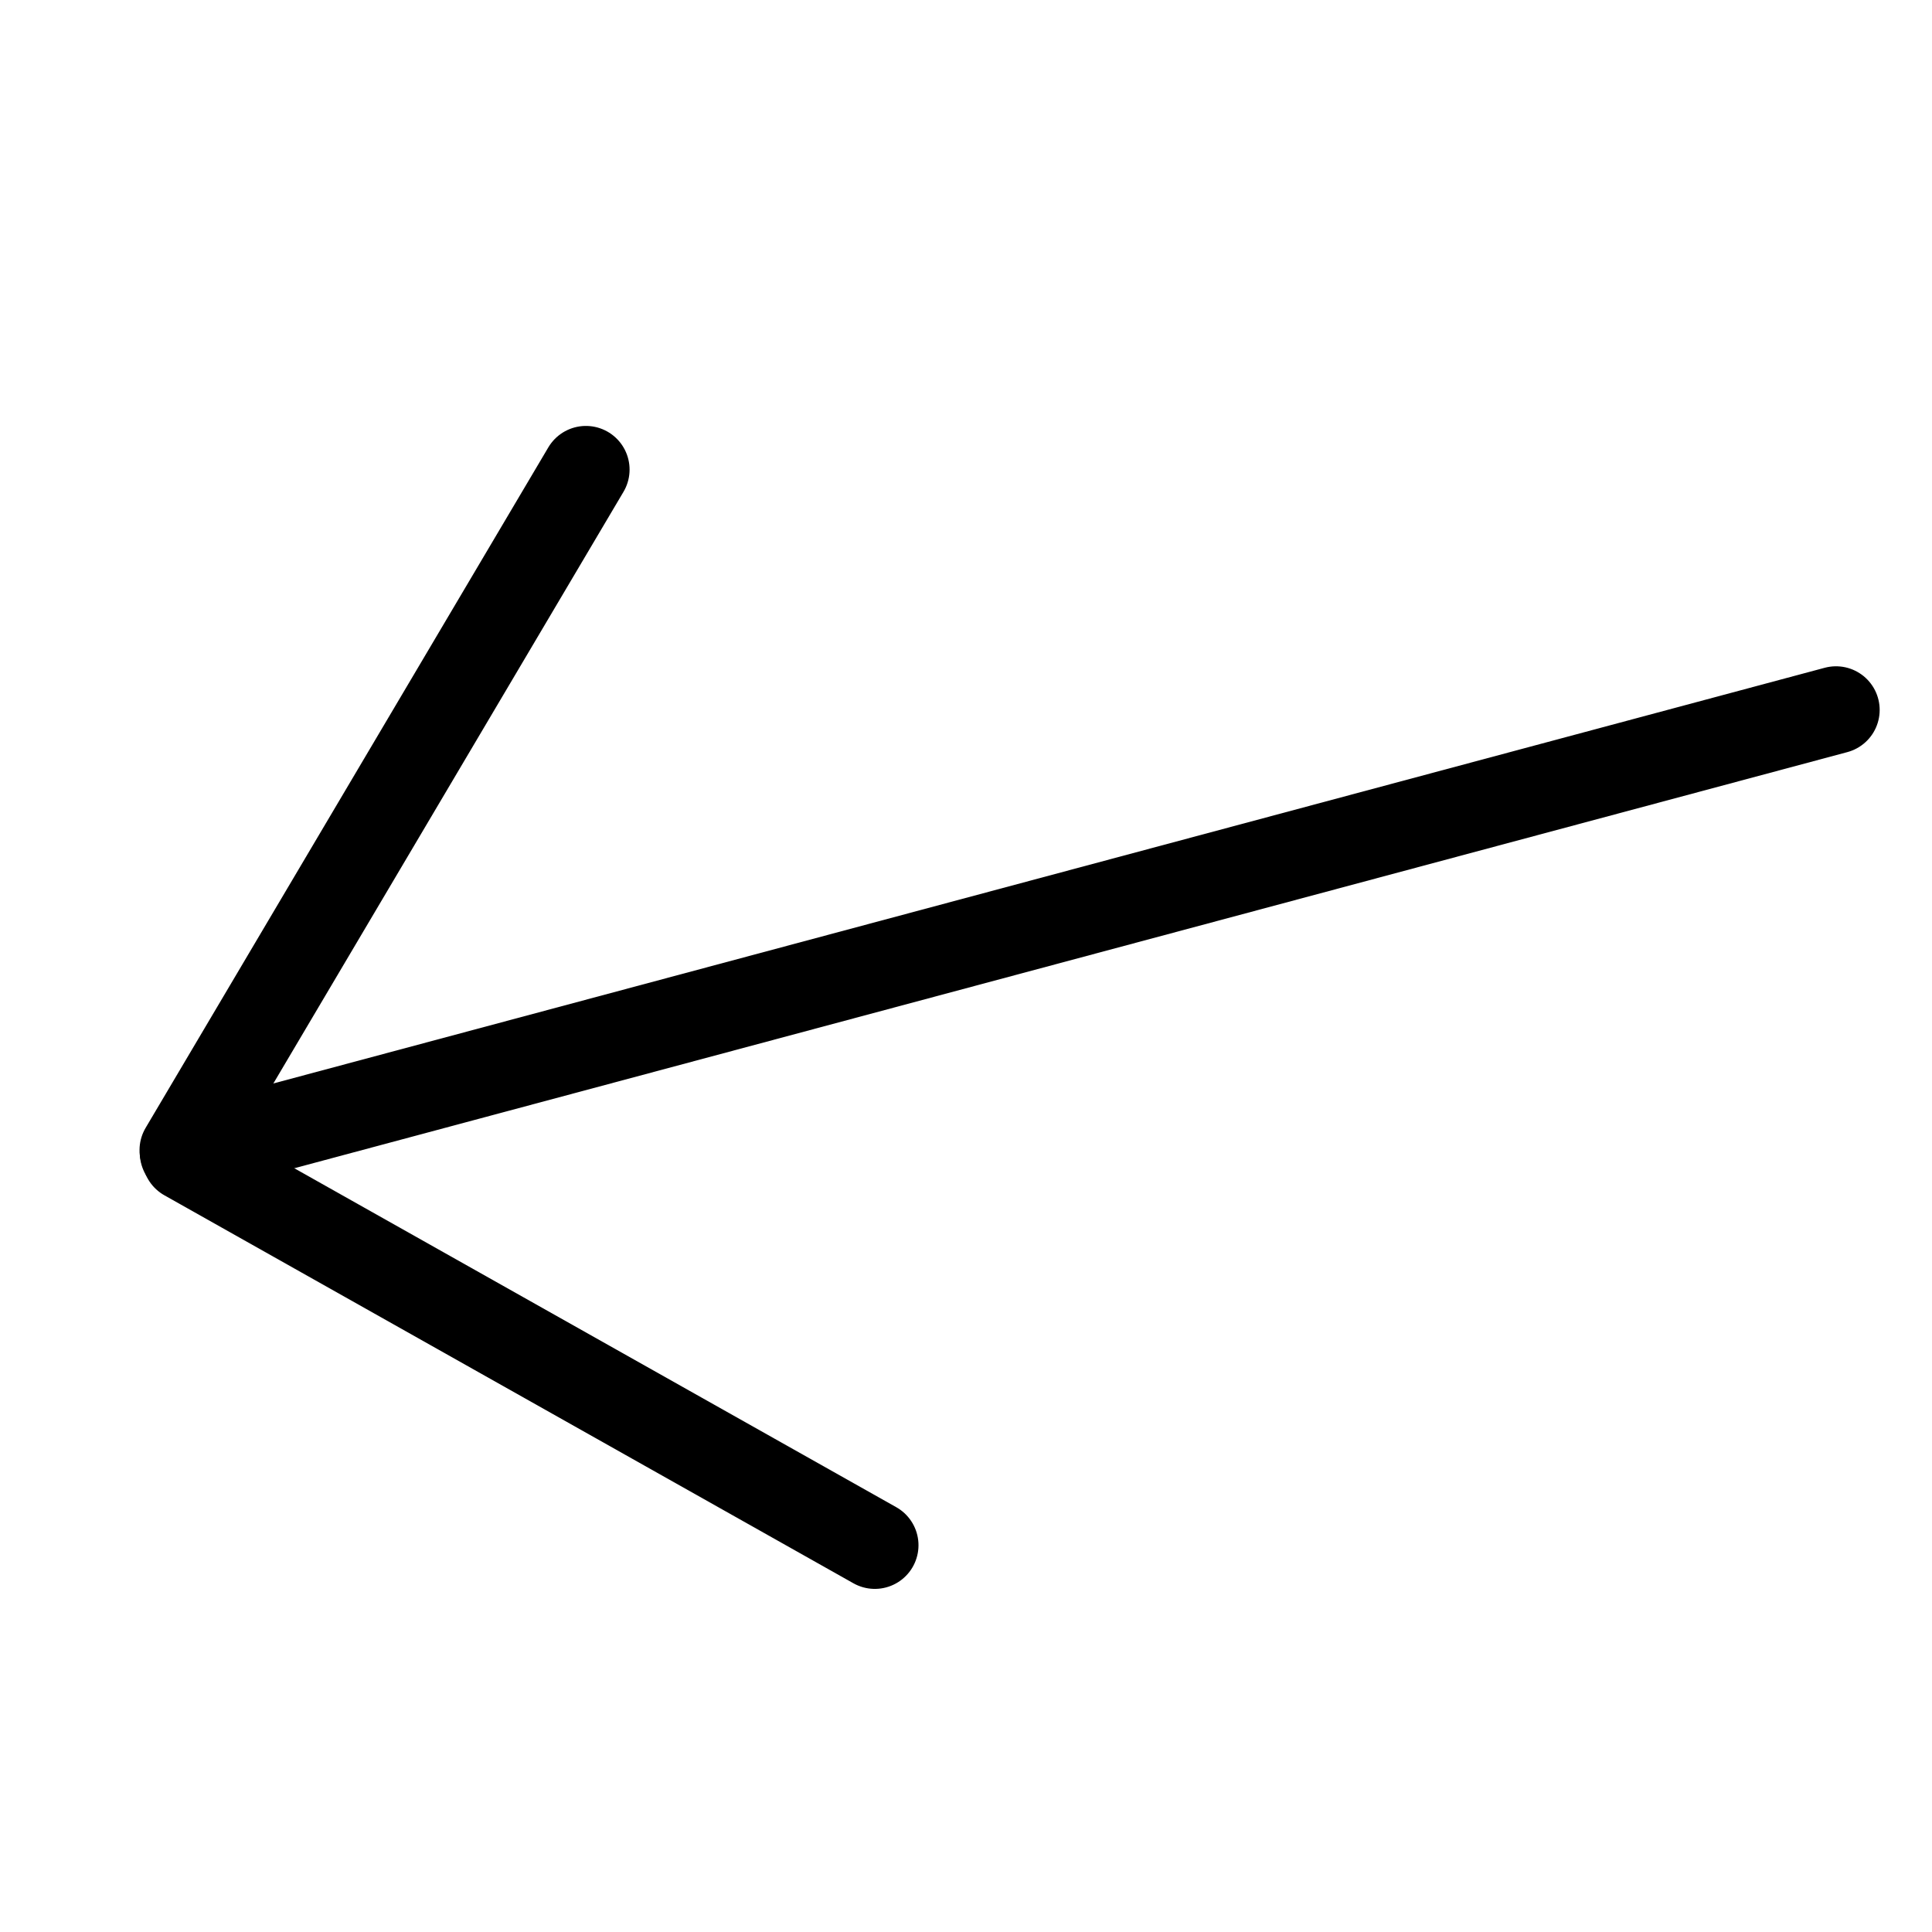
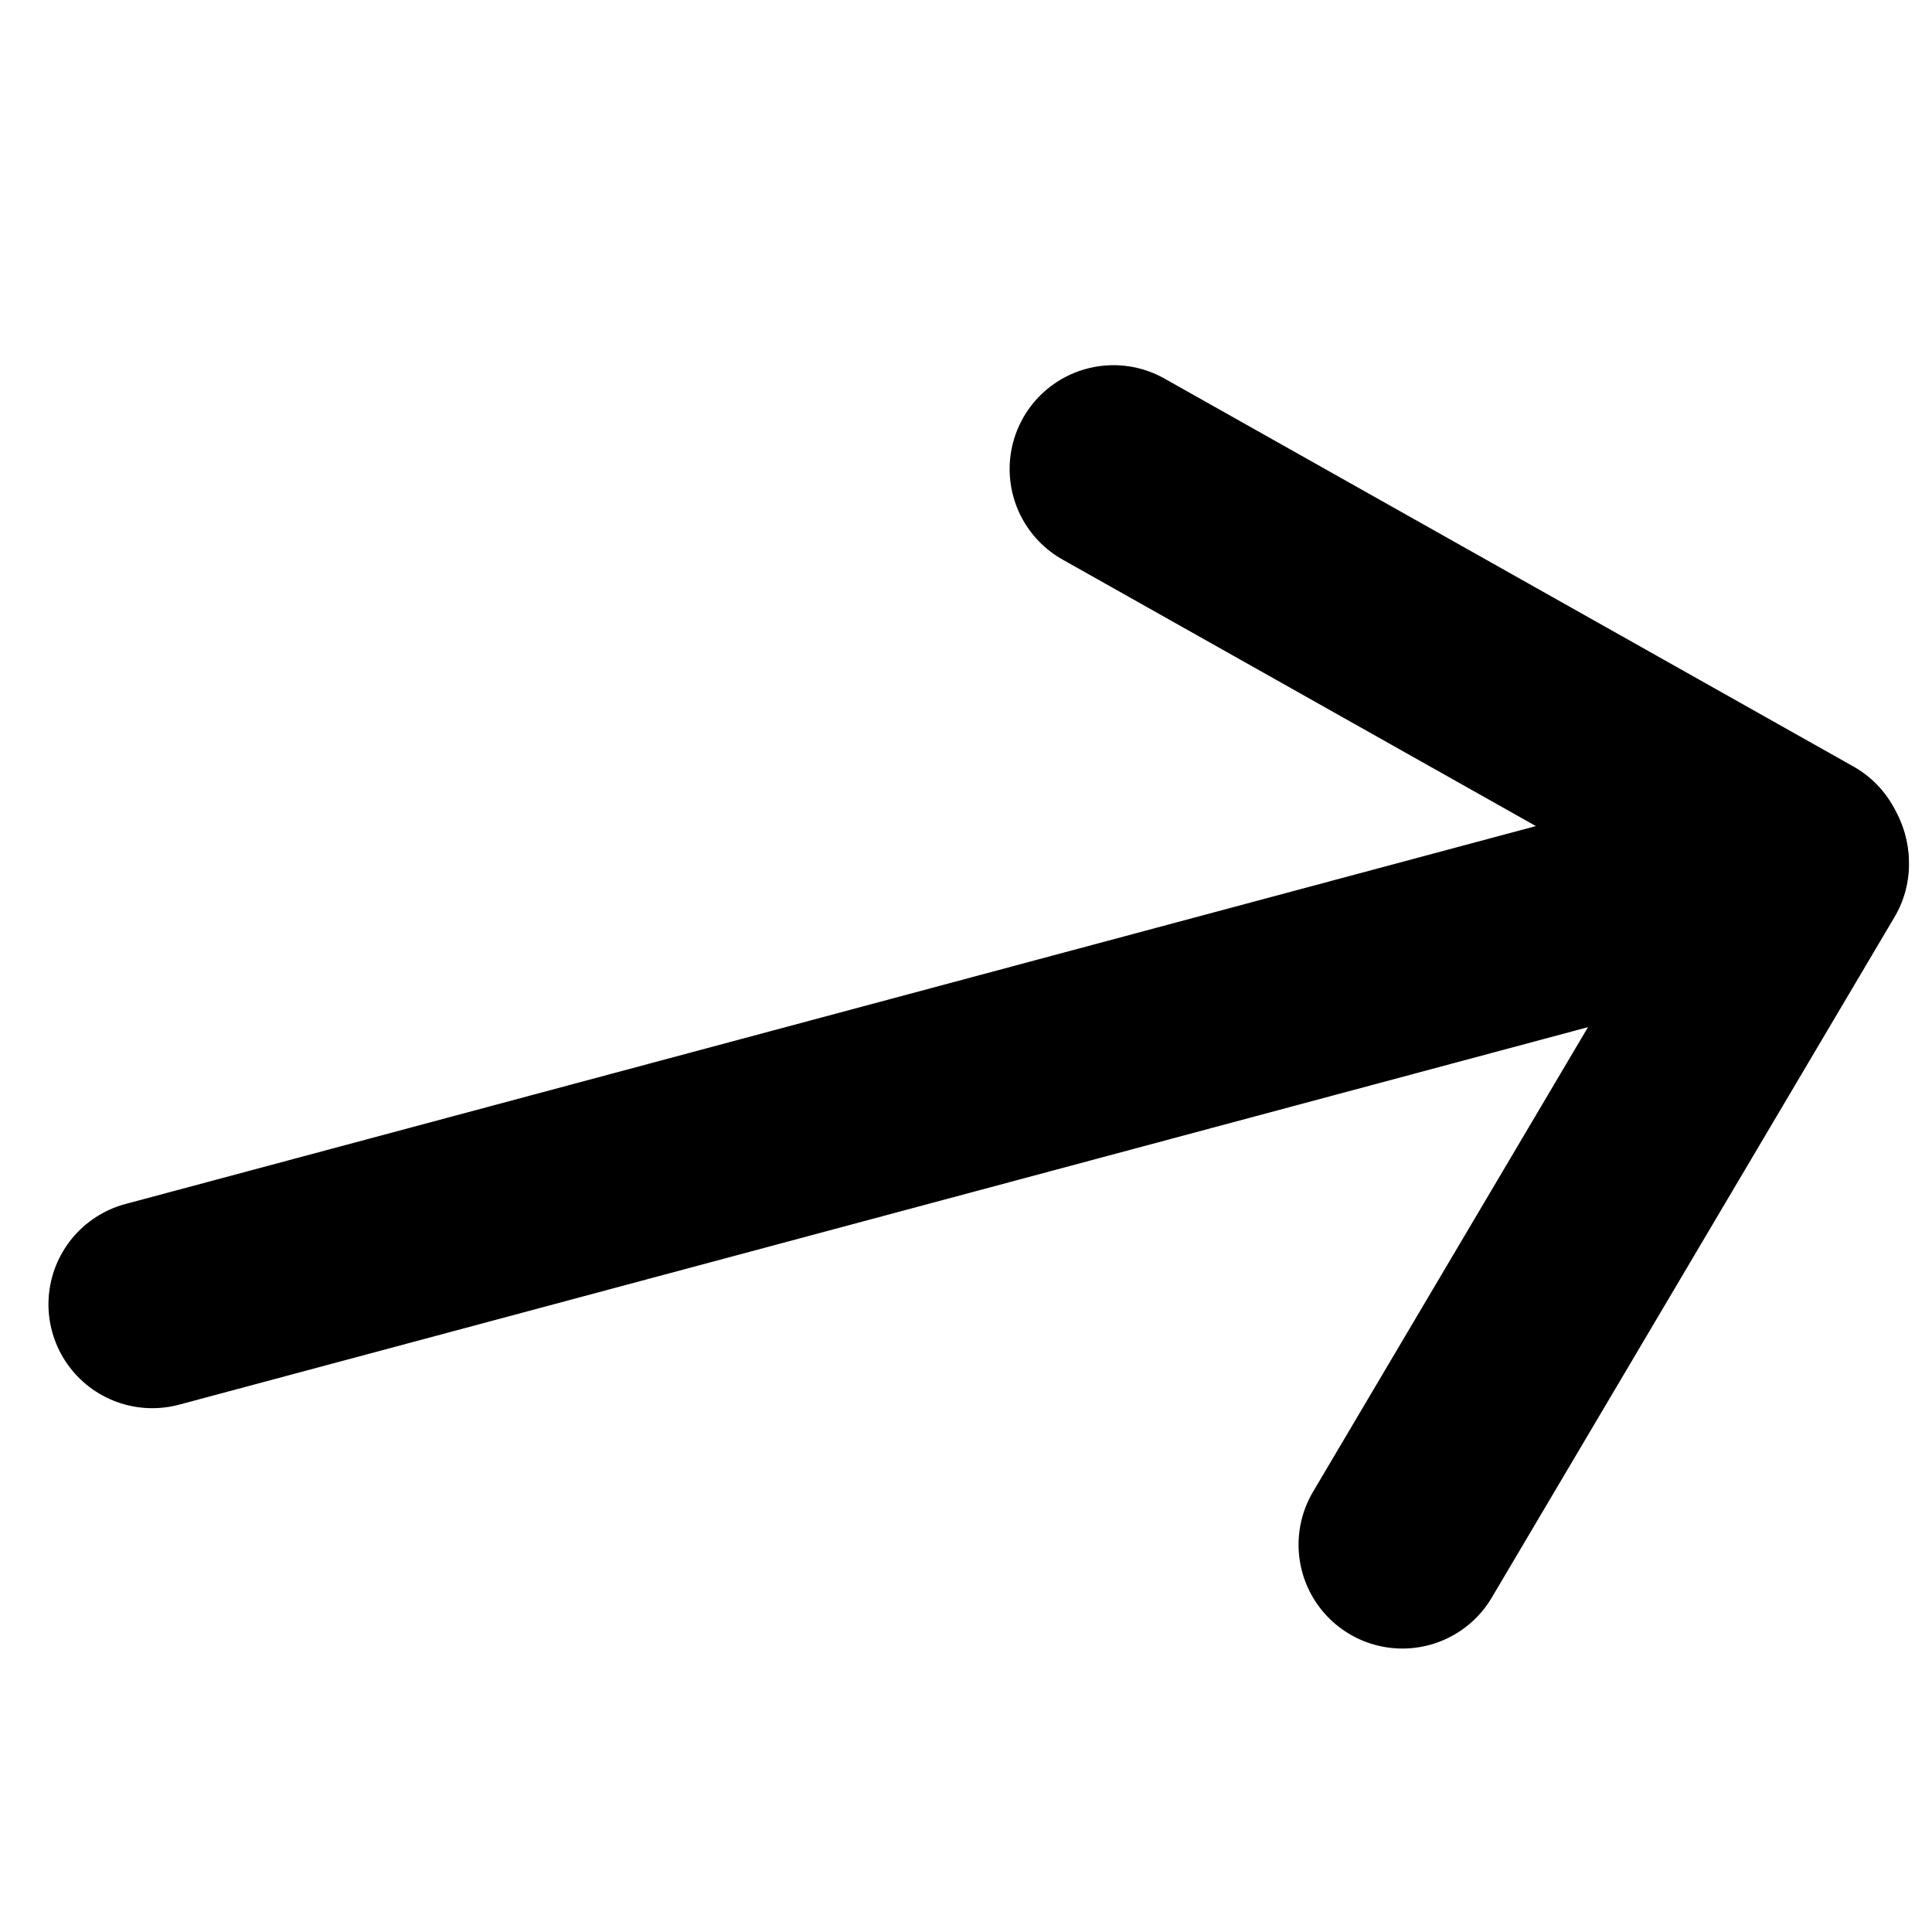
<svg xmlns="http://www.w3.org/2000/svg" width="210mm" height="210mm" viewBox="0 0 744.094 744.094" id="svg2" version="1.1">
  <defs id="defs4" />
  <g id="layer1" transform="translate(0,-308.2677)">
-     <g id="g4144" transform="matrix(-0.2720081,-1.015148,1.015148,-0.2720081,-34.96262,1203.318)">
-       <path id="path3338" d="m 388.571,835.131 0,-626.966" style="fill:none;fill-rule:evenodd;stroke:#000000;stroke-width:32;stroke-linecap:round;stroke-linejoin:round;stroke-miterlimit:4;stroke-dasharray:none;stroke-opacity:1" />
-       <path style="fill:none;fill-rule:evenodd;stroke:#000000;stroke-width:32;stroke-linecap:round;stroke-linejoin:round;stroke-miterlimit:4;stroke-dasharray:none;stroke-opacity:1" d="M 184.064,415.667 386.756,208.562" id="path4140" />
-       <path id="path4142" d="M 592.223,415.42 389.531,208.315" style="fill:none;fill-rule:evenodd;stroke:#000000;stroke-width:32;stroke-linecap:round;stroke-linejoin:round;stroke-miterlimit:4;stroke-dasharray:none;stroke-opacity:1" />
-     </g>
+     <path style="fill:none;fill-rule:evenodd;stroke:#000000;stroke-width:80;stroke-linecap:round;stroke-linejoin:round;stroke-miterlimit:4;stroke-dasharray:none;stroke-opacity:1" d="M 58.661,810.619 695.125,640.08" id="path3338" />
+     <path id="path4140" d="M 428.851,488.917 694.227,638.345" style="fill:none;fill-rule:evenodd;stroke:#000000;stroke-width:80;stroke-linecap:round;stroke-linejoin:round;stroke-miterlimit:4;stroke-dasharray:none;stroke-opacity:1" />
+     <path style="fill:none;fill-rule:evenodd;stroke:#000000;stroke-width:80;stroke-linecap:round;stroke-linejoin:round;stroke-miterlimit:4;stroke-dasharray:none;stroke-opacity:1" d="M 540.125,903.191 695.233,641.095" id="path4142" />
  </g>
</svg>
